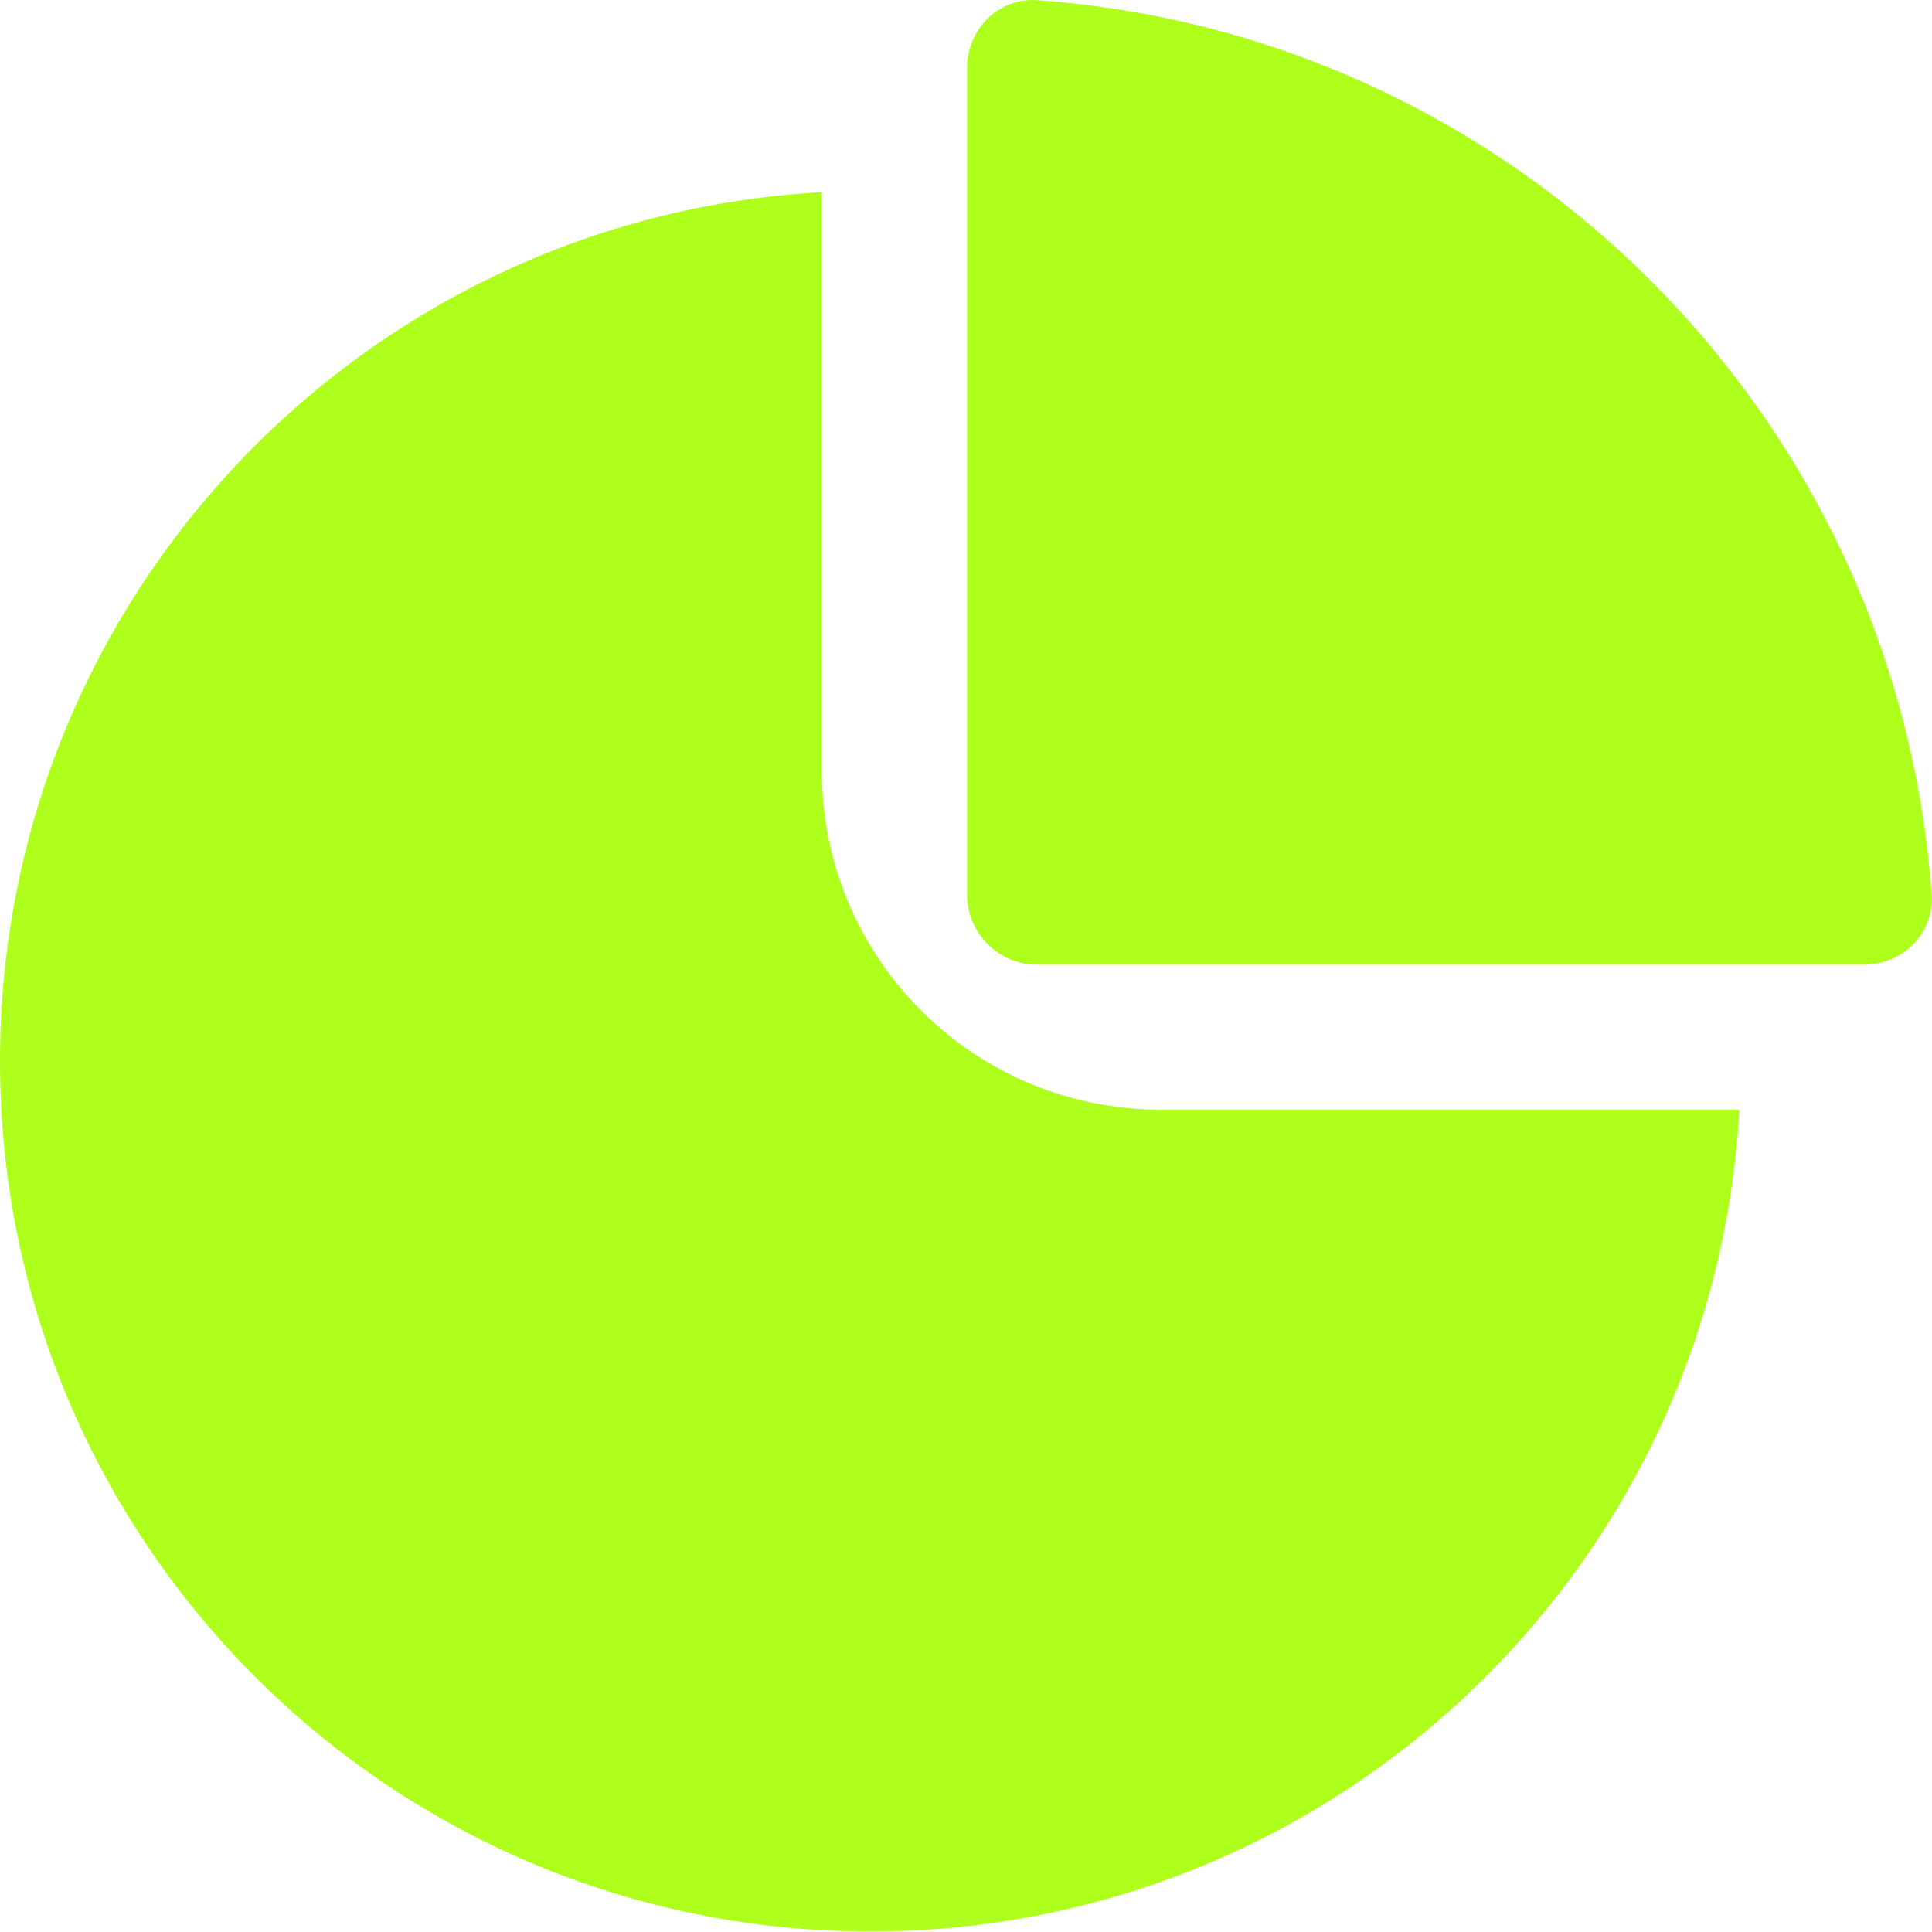
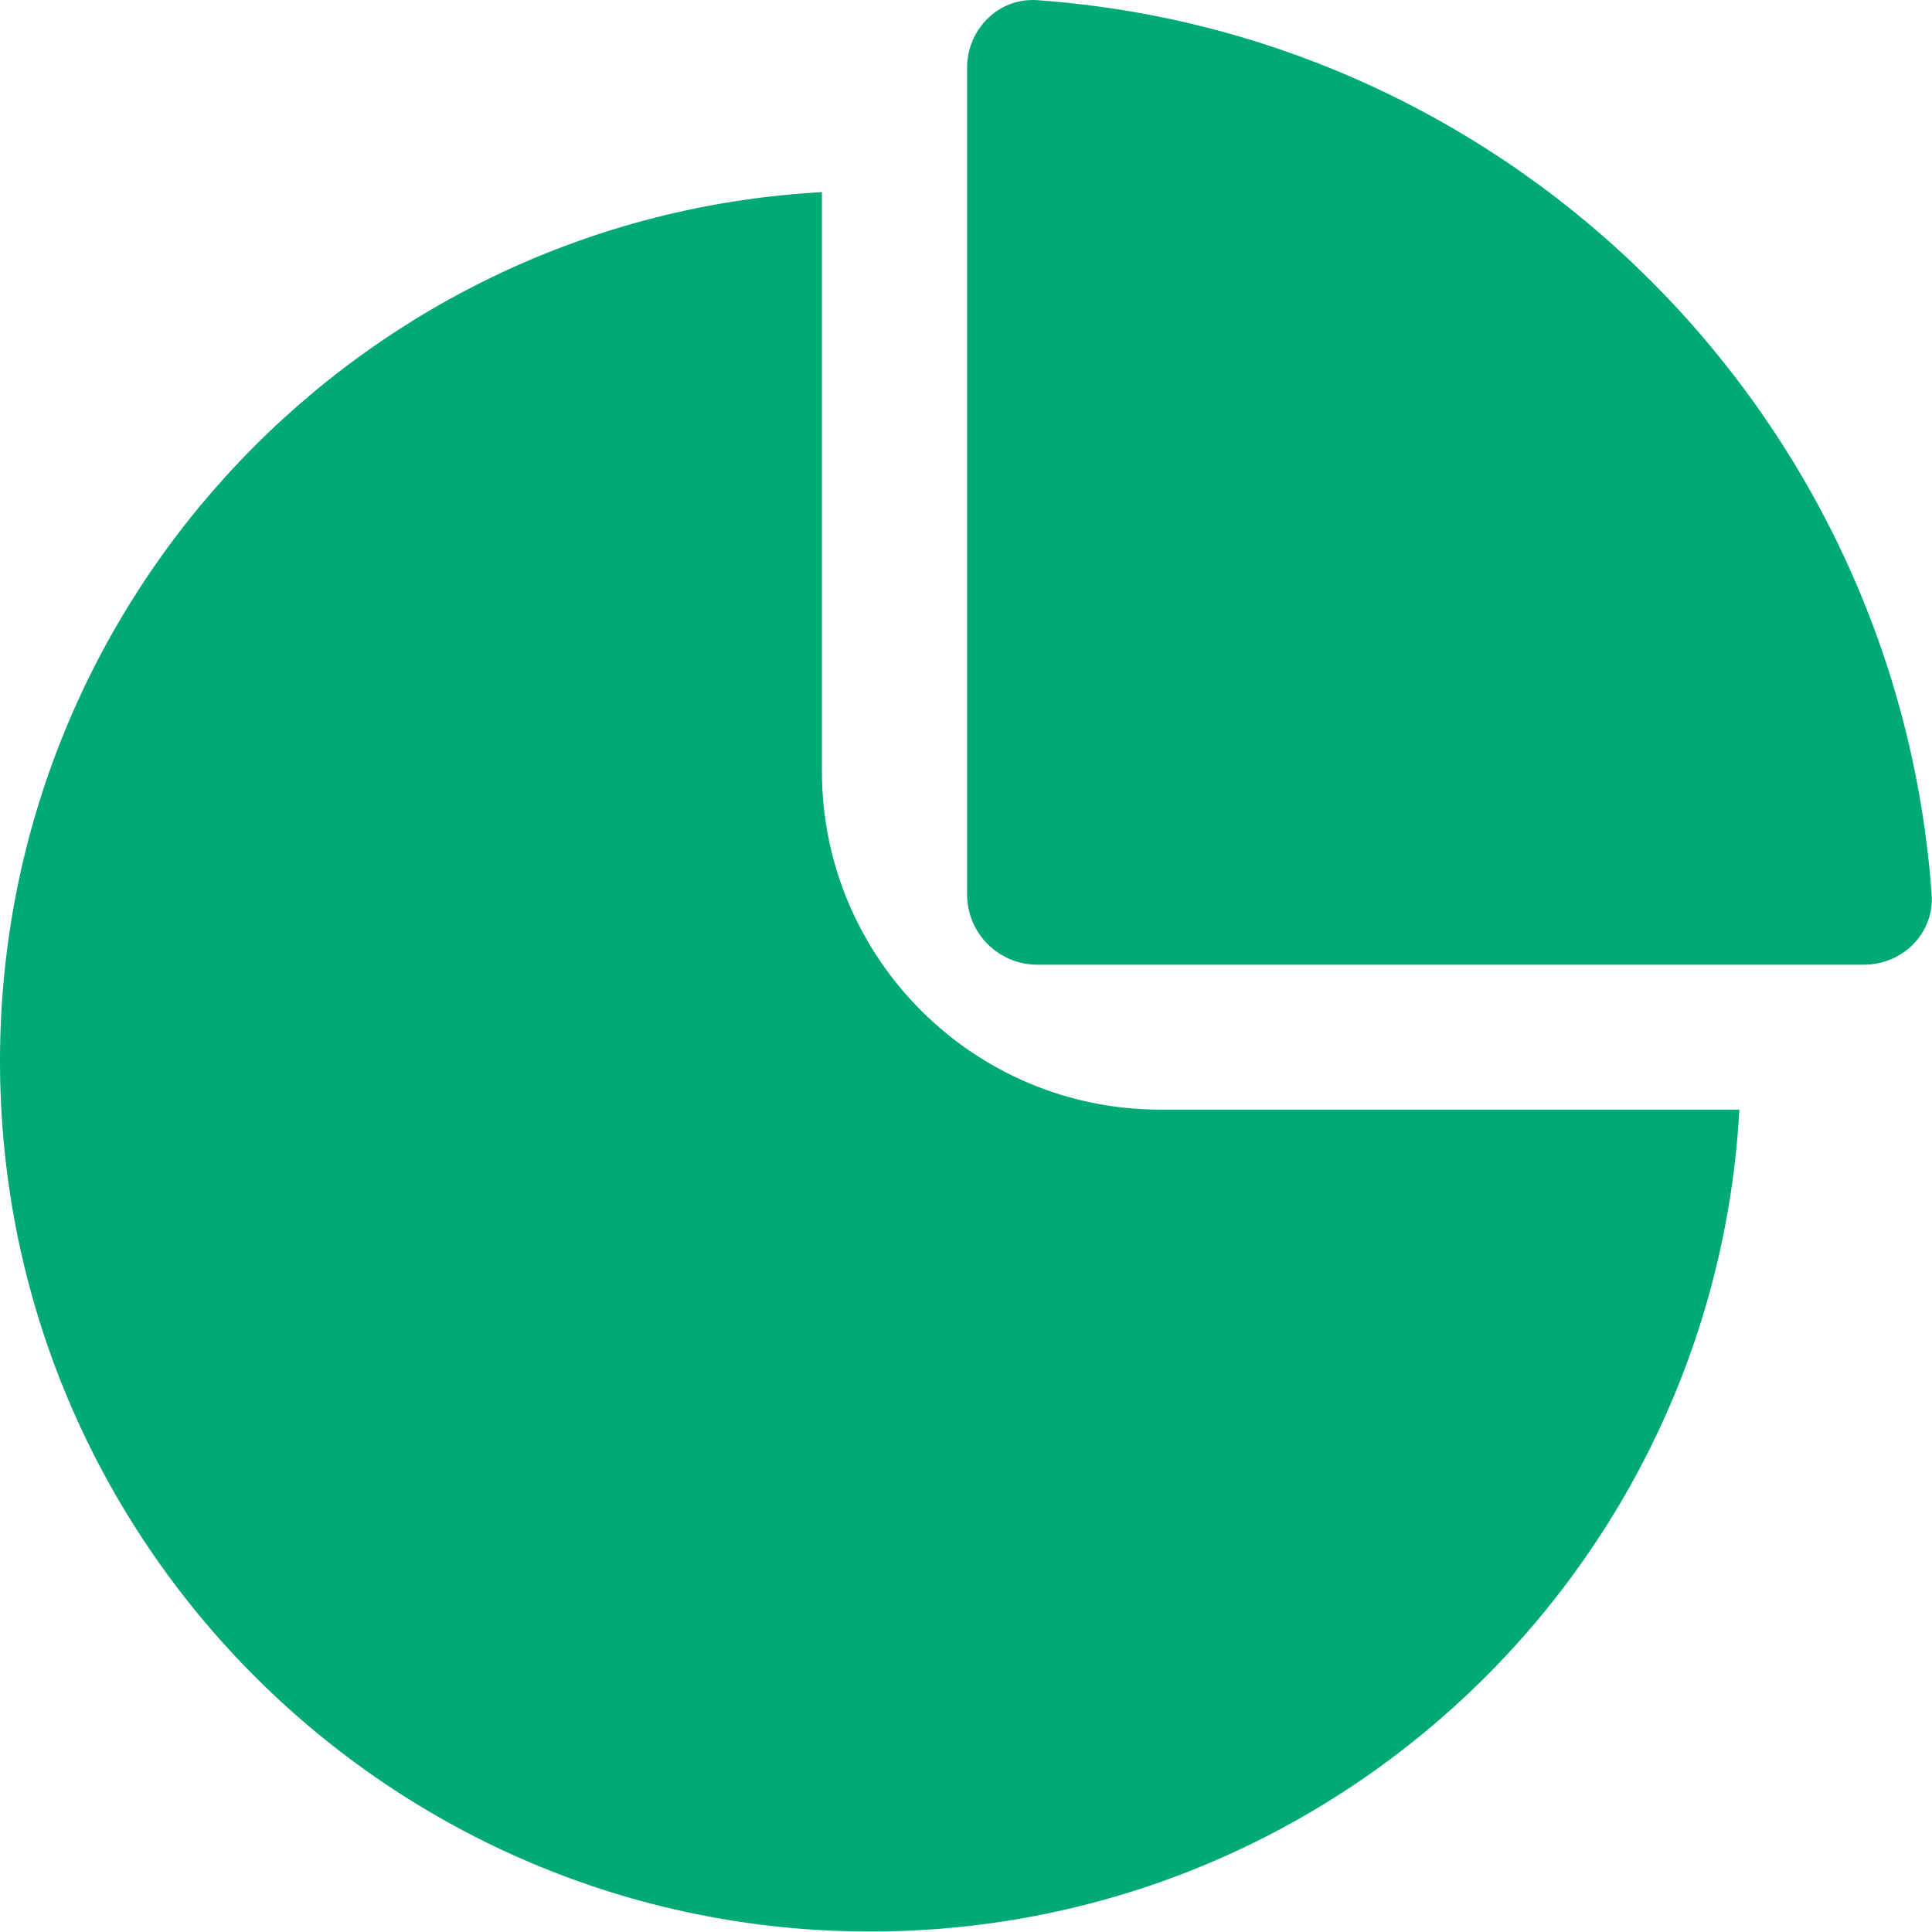
<svg xmlns="http://www.w3.org/2000/svg" width="55" height="55" viewBox="0 0 55 55" fill="none">
-   <path fill-rule="evenodd" clip-rule="evenodd" d="M29.532 0.005C43.142 0.982 54.012 11.853 54.99 25.463C55.069 26.565 54.166 27.463 53.061 27.463H29.531C28.427 27.463 27.531 26.568 27.531 25.463V1.934C27.531 0.829 28.43 -0.074 29.532 0.005ZM0 30.209C0 16.988 10.356 6.186 23.398 5.47V21.953C23.398 27.275 27.712 31.589 33.034 31.589H49.516C48.8 44.631 37.998 54.986 24.777 54.986C11.093 54.986 0 43.894 0 30.209Z" fill="#AEFF1C" />
+   <path fill-rule="evenodd" clip-rule="evenodd" d="M29.532 0.005C43.142 0.982 54.012 11.853 54.99 25.463C55.069 26.565 54.166 27.463 53.061 27.463H29.531C28.427 27.463 27.531 26.568 27.531 25.463V1.934C27.531 0.829 28.43 -0.074 29.532 0.005ZM0 30.209C0 16.988 10.356 6.186 23.398 5.47V21.953C23.398 27.275 27.712 31.589 33.034 31.589H49.516C48.8 44.631 37.998 54.986 24.777 54.986C11.093 54.986 0 43.894 0 30.209Z" fill="#00a976" />
</svg>
